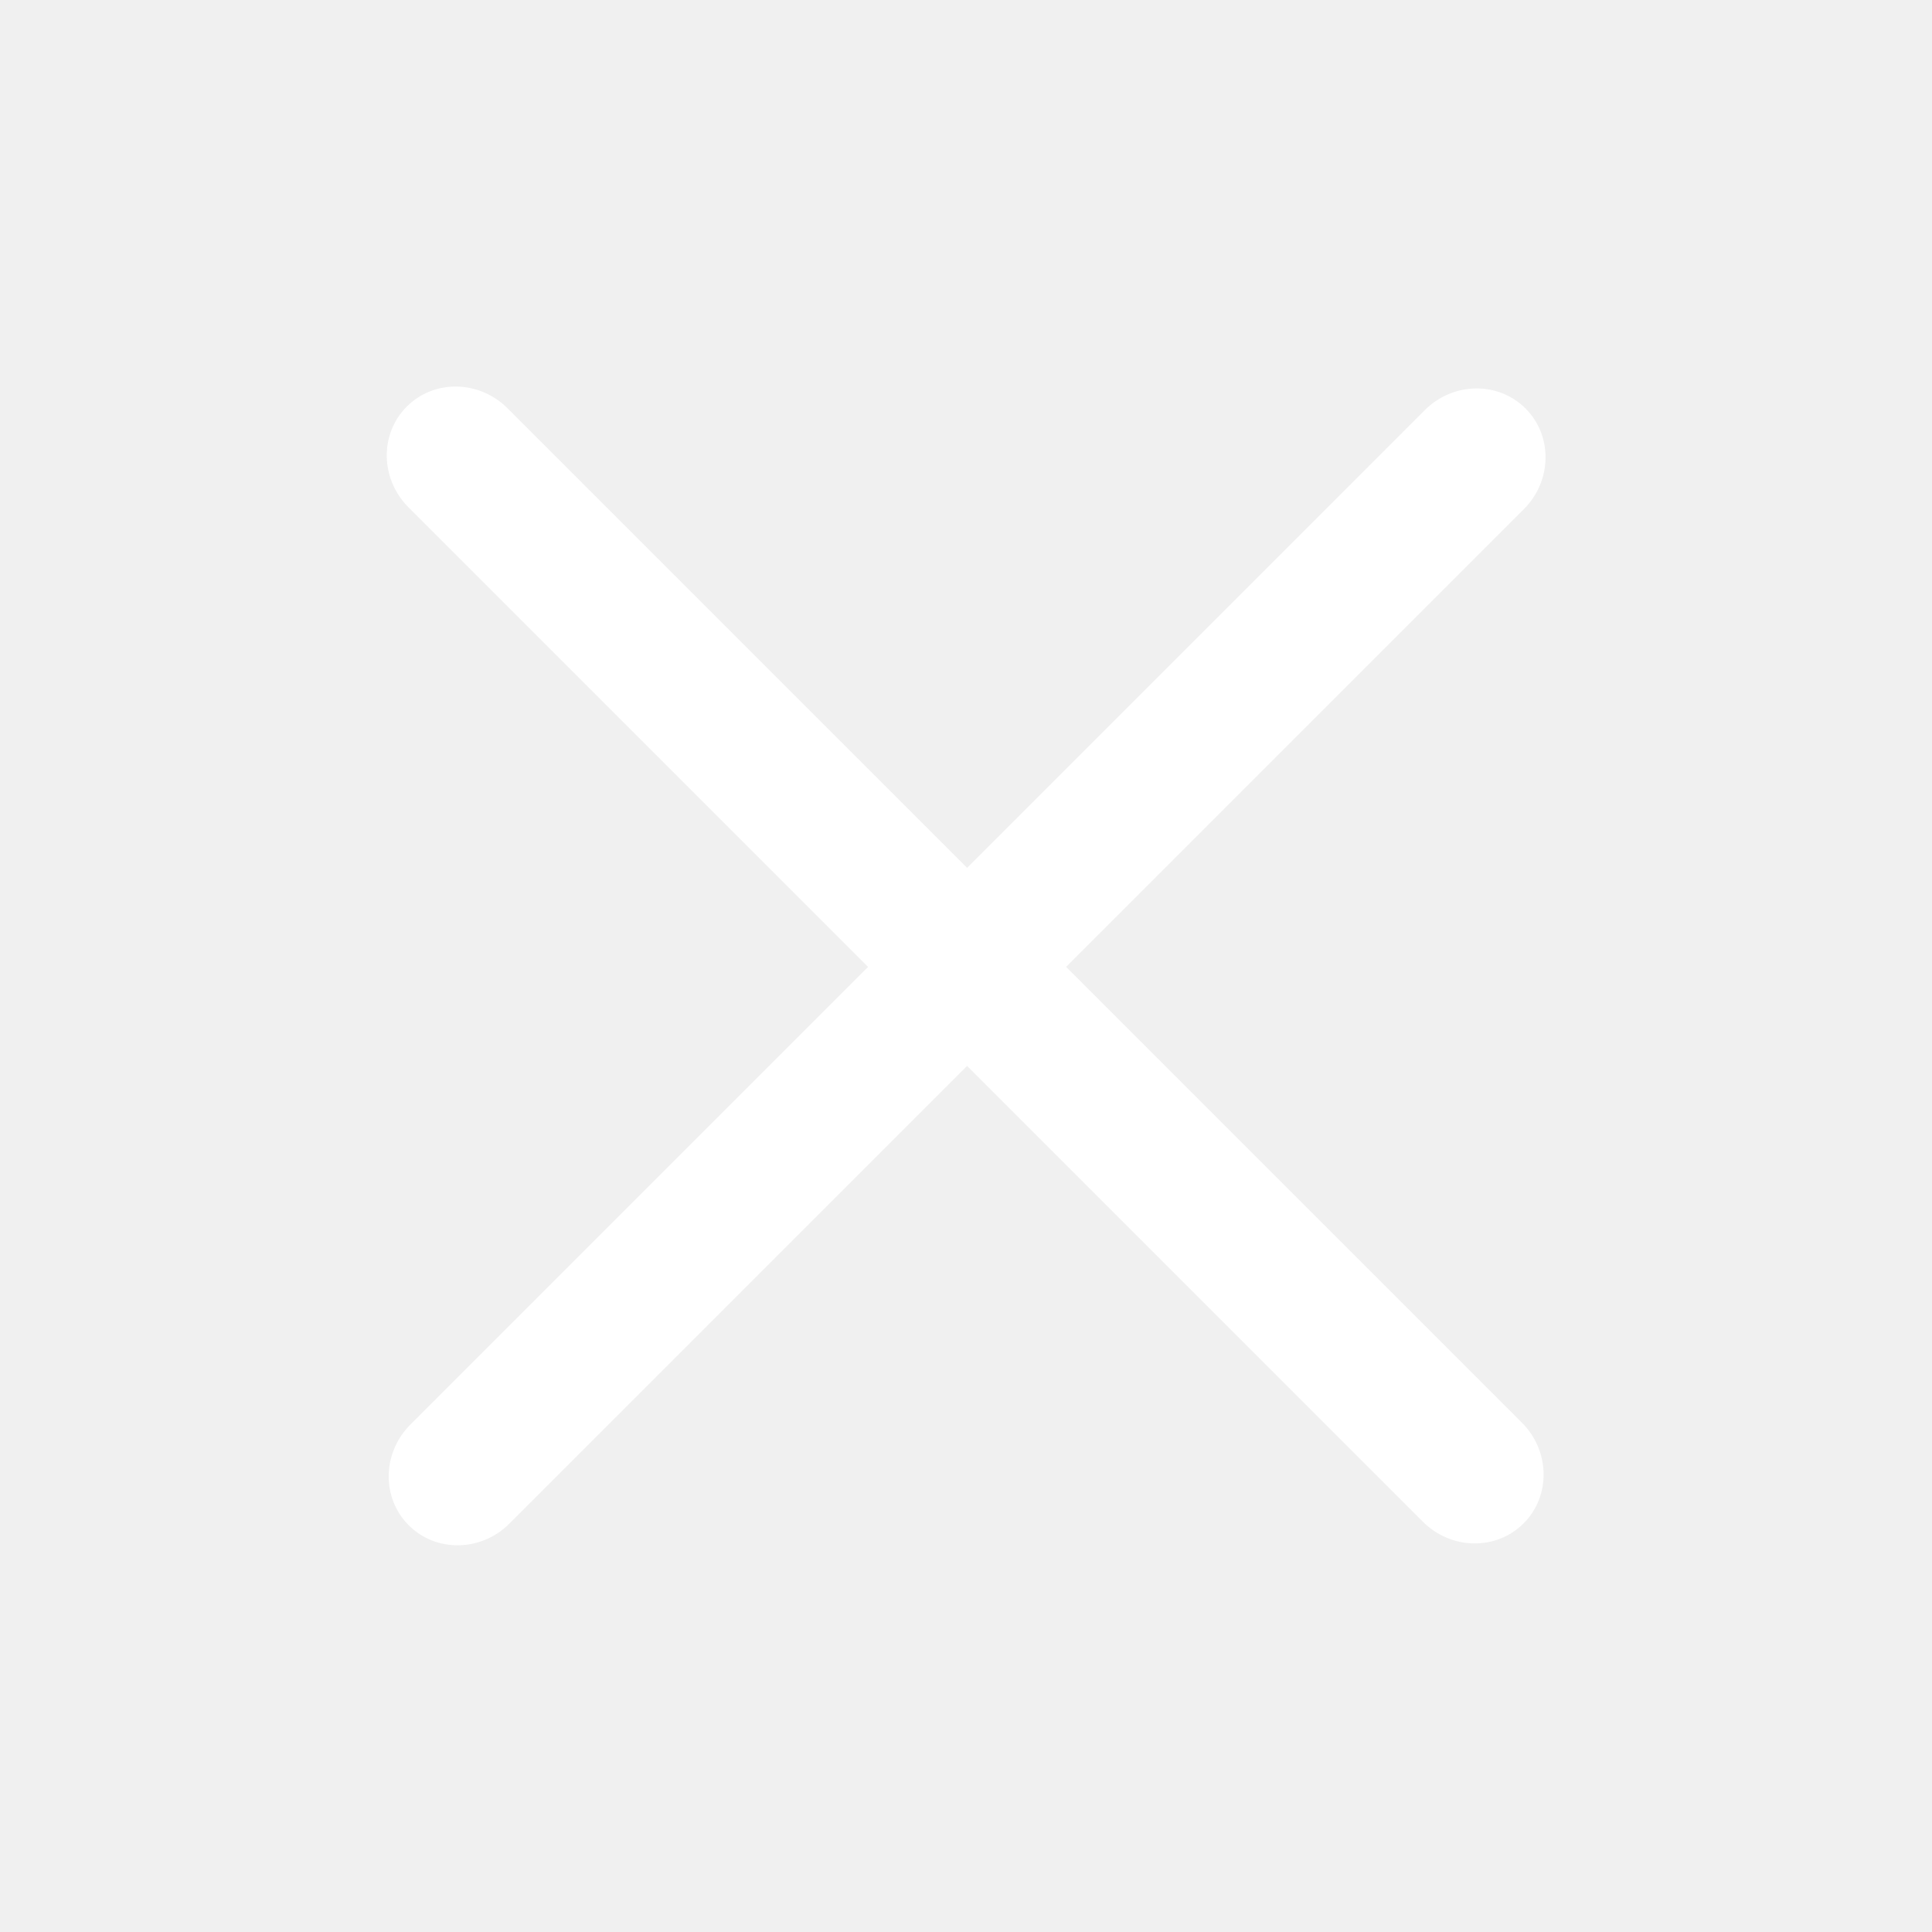
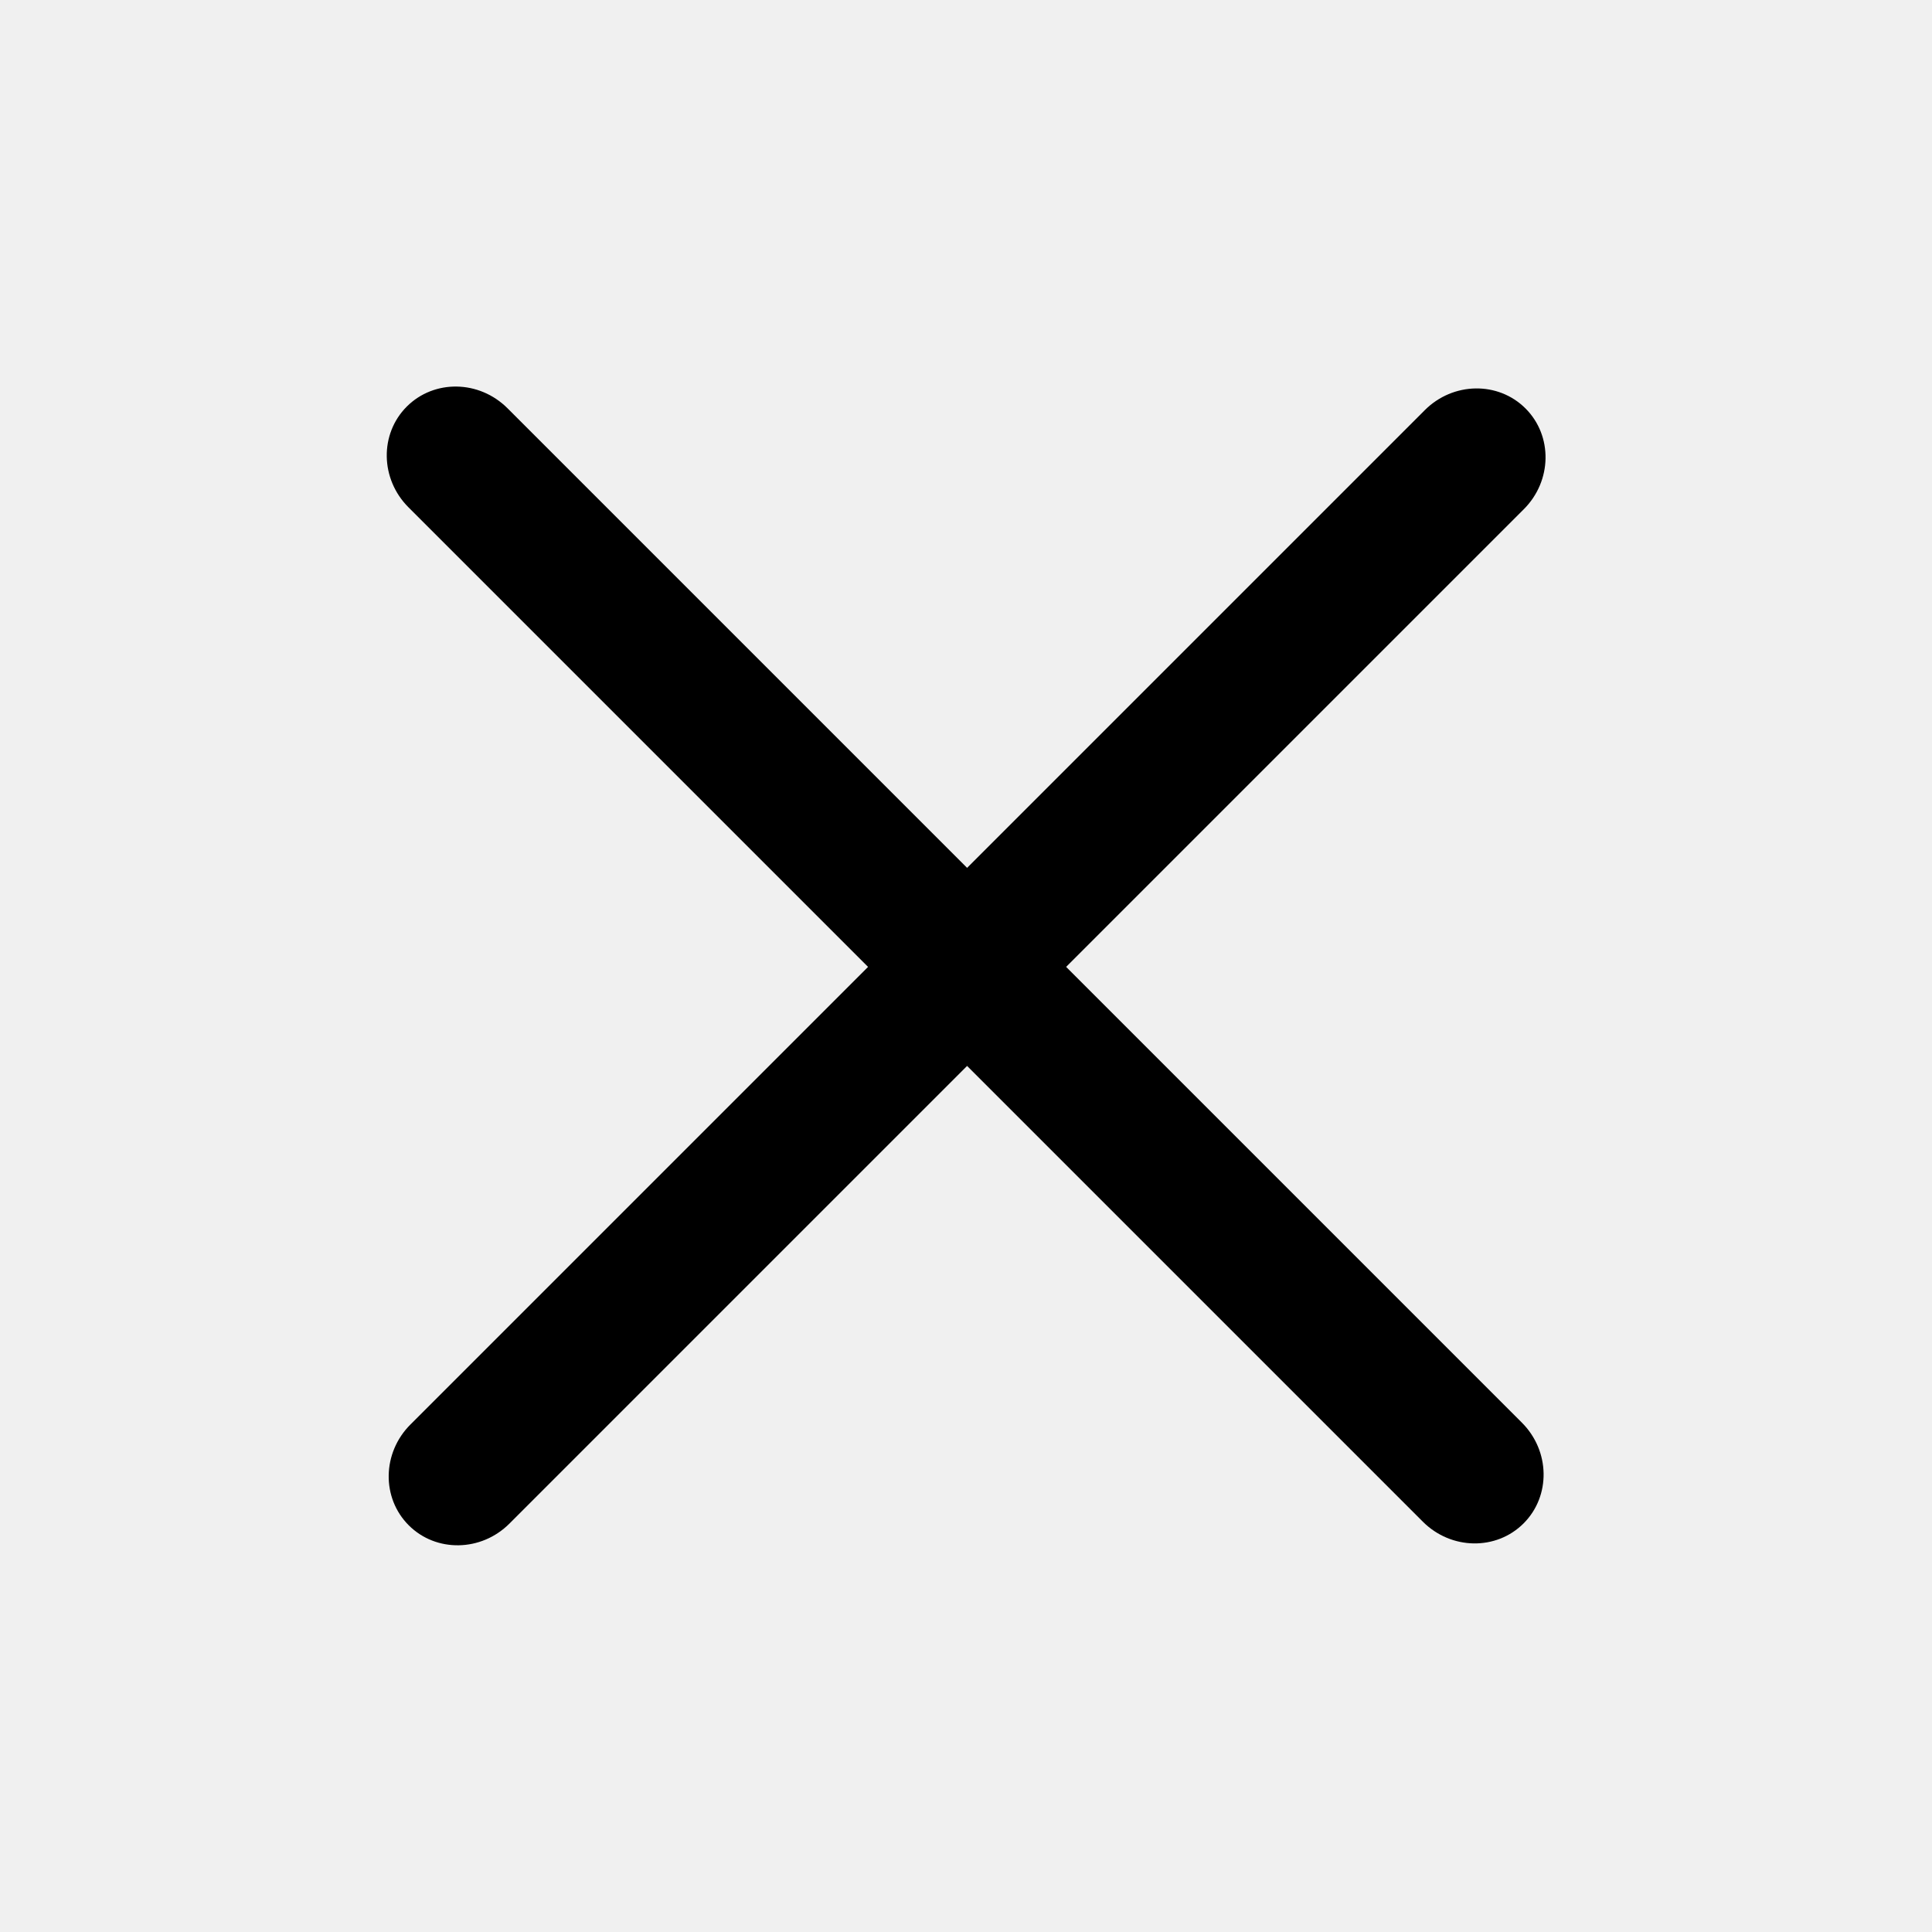
<svg xmlns="http://www.w3.org/2000/svg" fill="none" viewBox="0 0 40 40" class="navbar-toggler-icon">
-   <rect width="32.7" height="2.9" fill="#fff" rx="1.5" transform="rotate(-45 40.6 6.3)" />
-   <rect width="32.7" height="2.9" fill="#fff" rx="1.5" transform="rotate(45 -4.2 15.1)" />
+   <rect width="32.7" height="2.9" fill="currentcolor" rx="1.5" transform="rotate(-45 40.6 6.3)" />
+   <rect width="32.7" height="2.9" fill="currentcolor" rx="1.5" transform="rotate(45 -4.2 15.1)" />
</svg>
